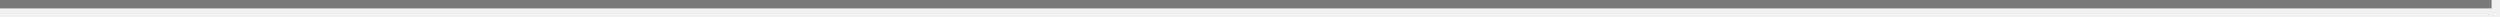
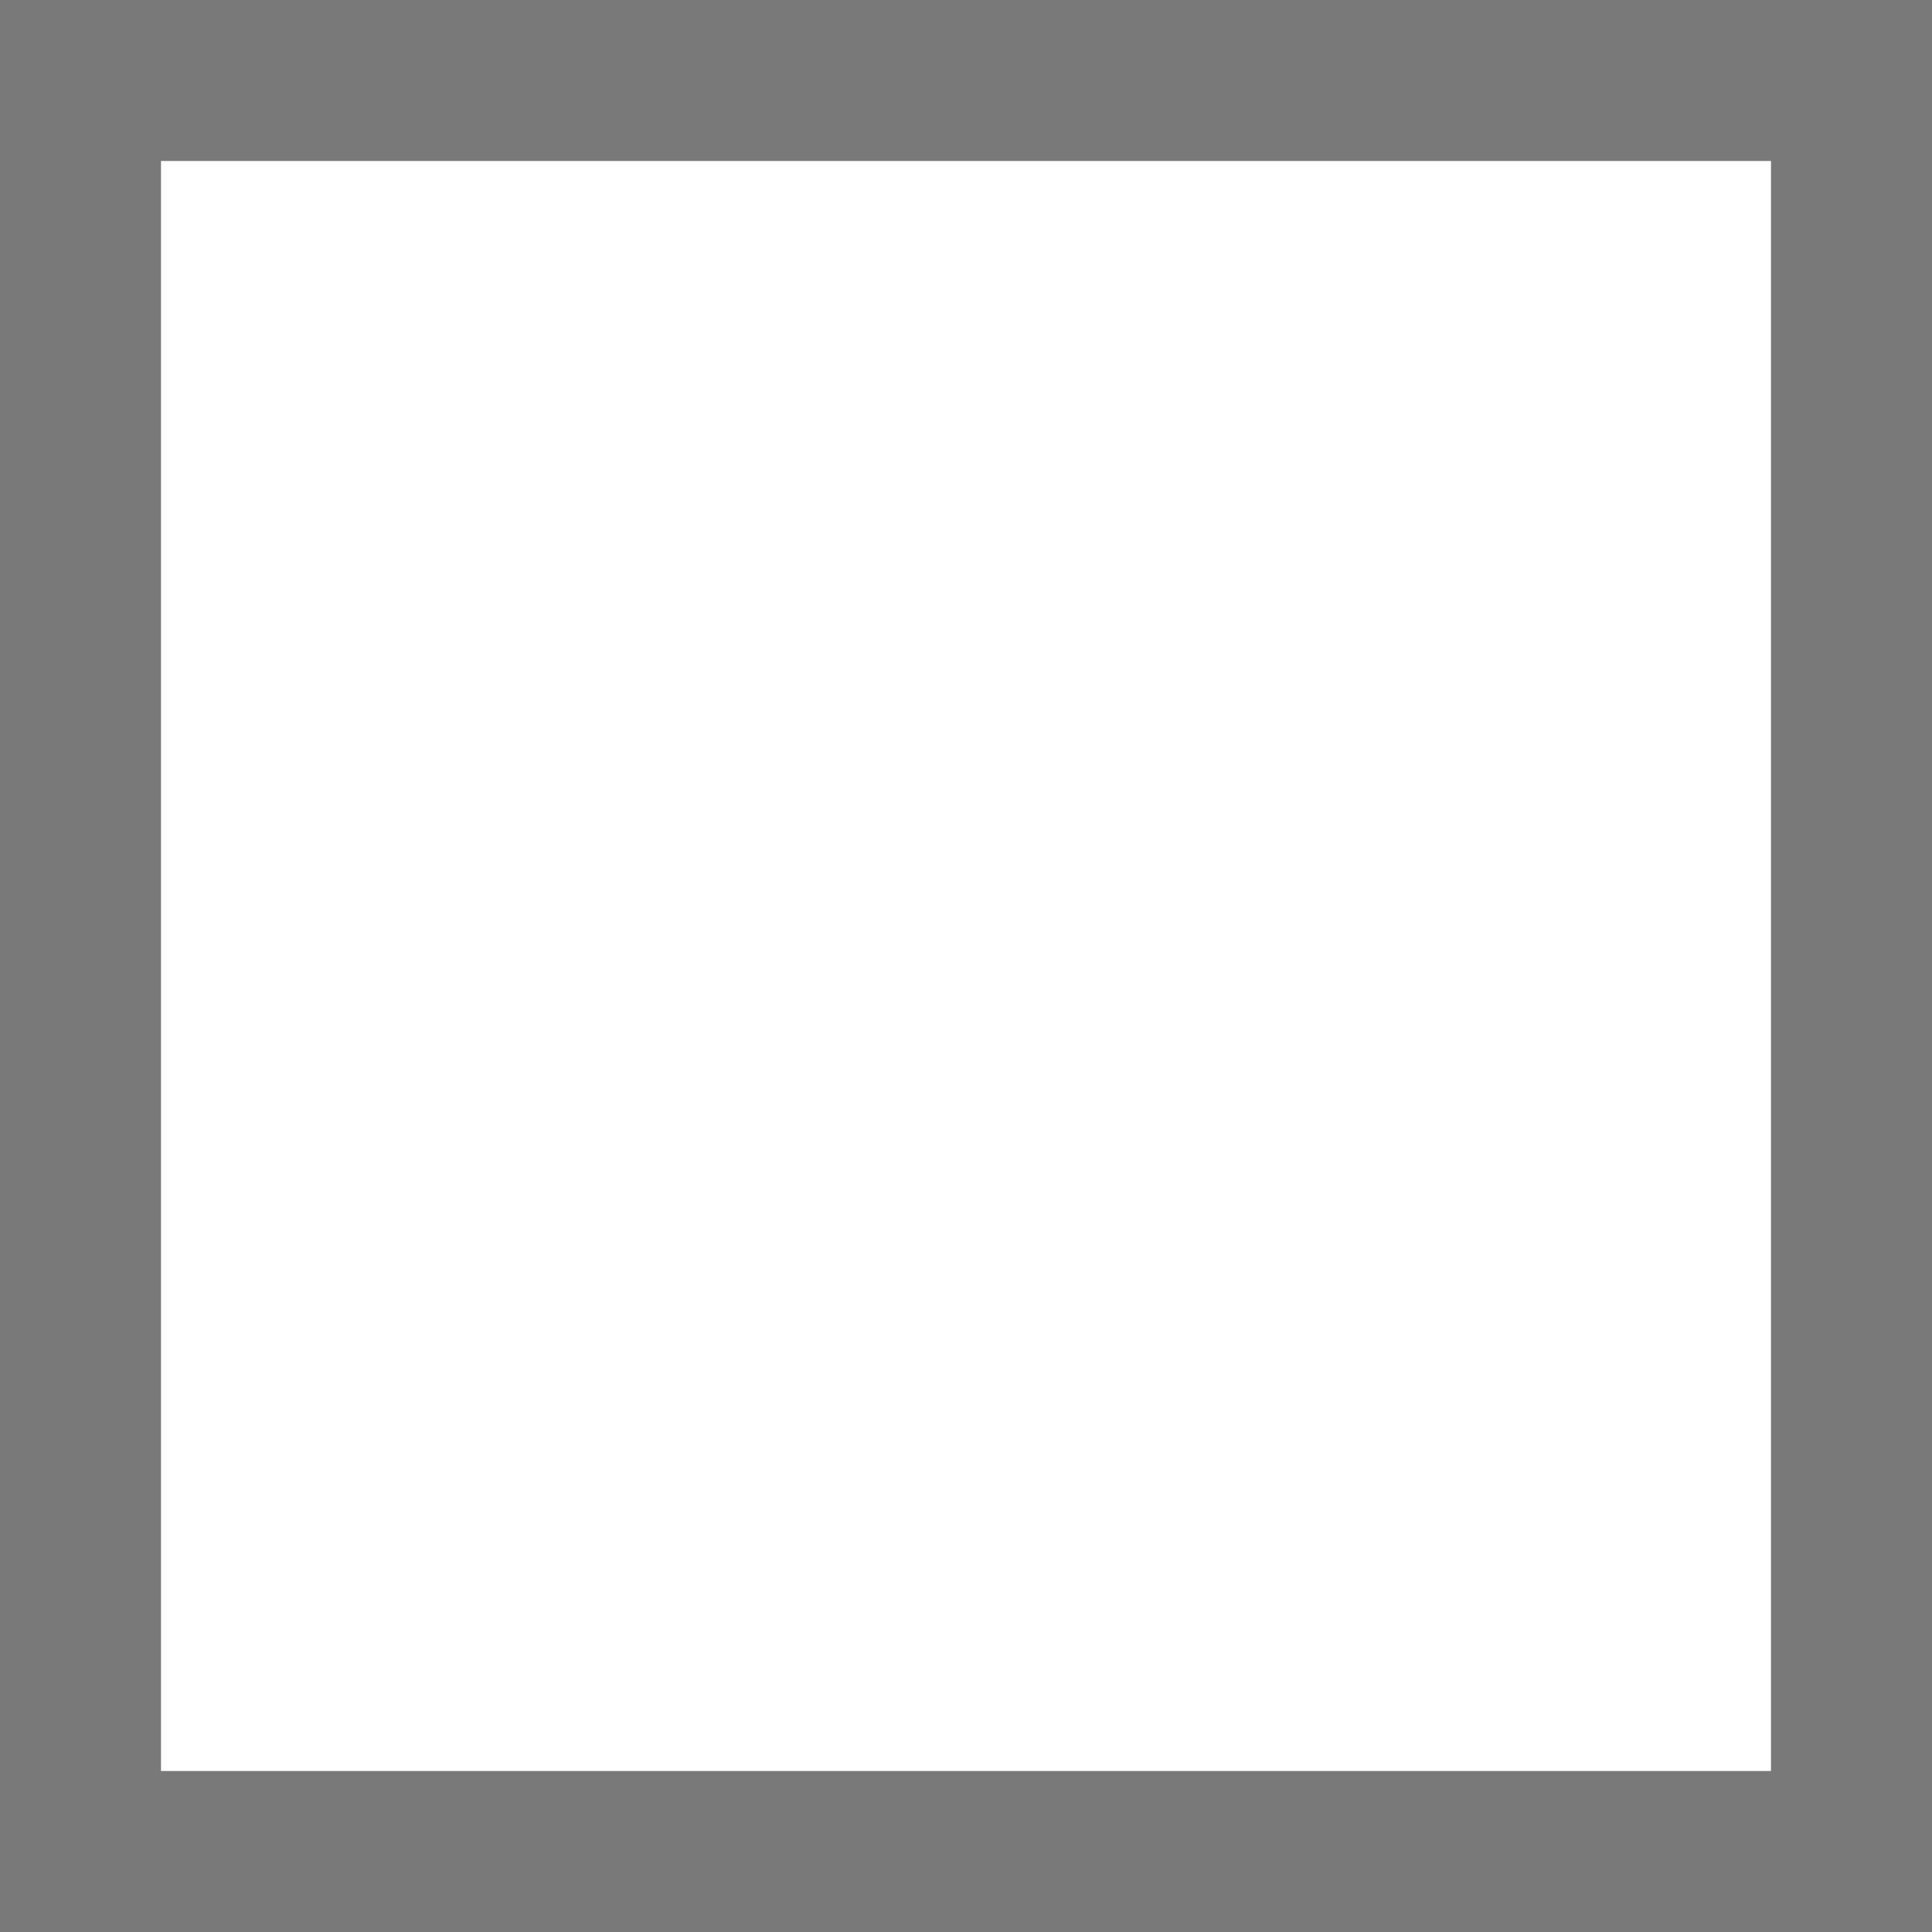
- <svg xmlns="http://www.w3.org/2000/svg" version="1.1" width="298px" height="2px">
-   <g transform="matrix(1 0 0 1 -111 -587 )">
-     <path d="M 111 587.5  L 408 587.5  " stroke-width="1" stroke="#797979" fill="none" />
-   </g>
+ <svg xmlns="http://www.w3.org/2000/svg" version="1.1" width="12px" height="12px" viewBox="35 640.5  12 12">
+   <path d="M 35.5 641  L 46.5 641  L 46.5 652  L 35.5 652  L 35.5 641  Z " fill-rule="nonzero" fill="#ffffff" stroke="none" />
+   <path d="M 35.5 641  L 46.5 641  L 46.5 652  L 35.5 652  L 35.5 641  Z " stroke-width="1" stroke="#797979" fill="none" />
</svg>
